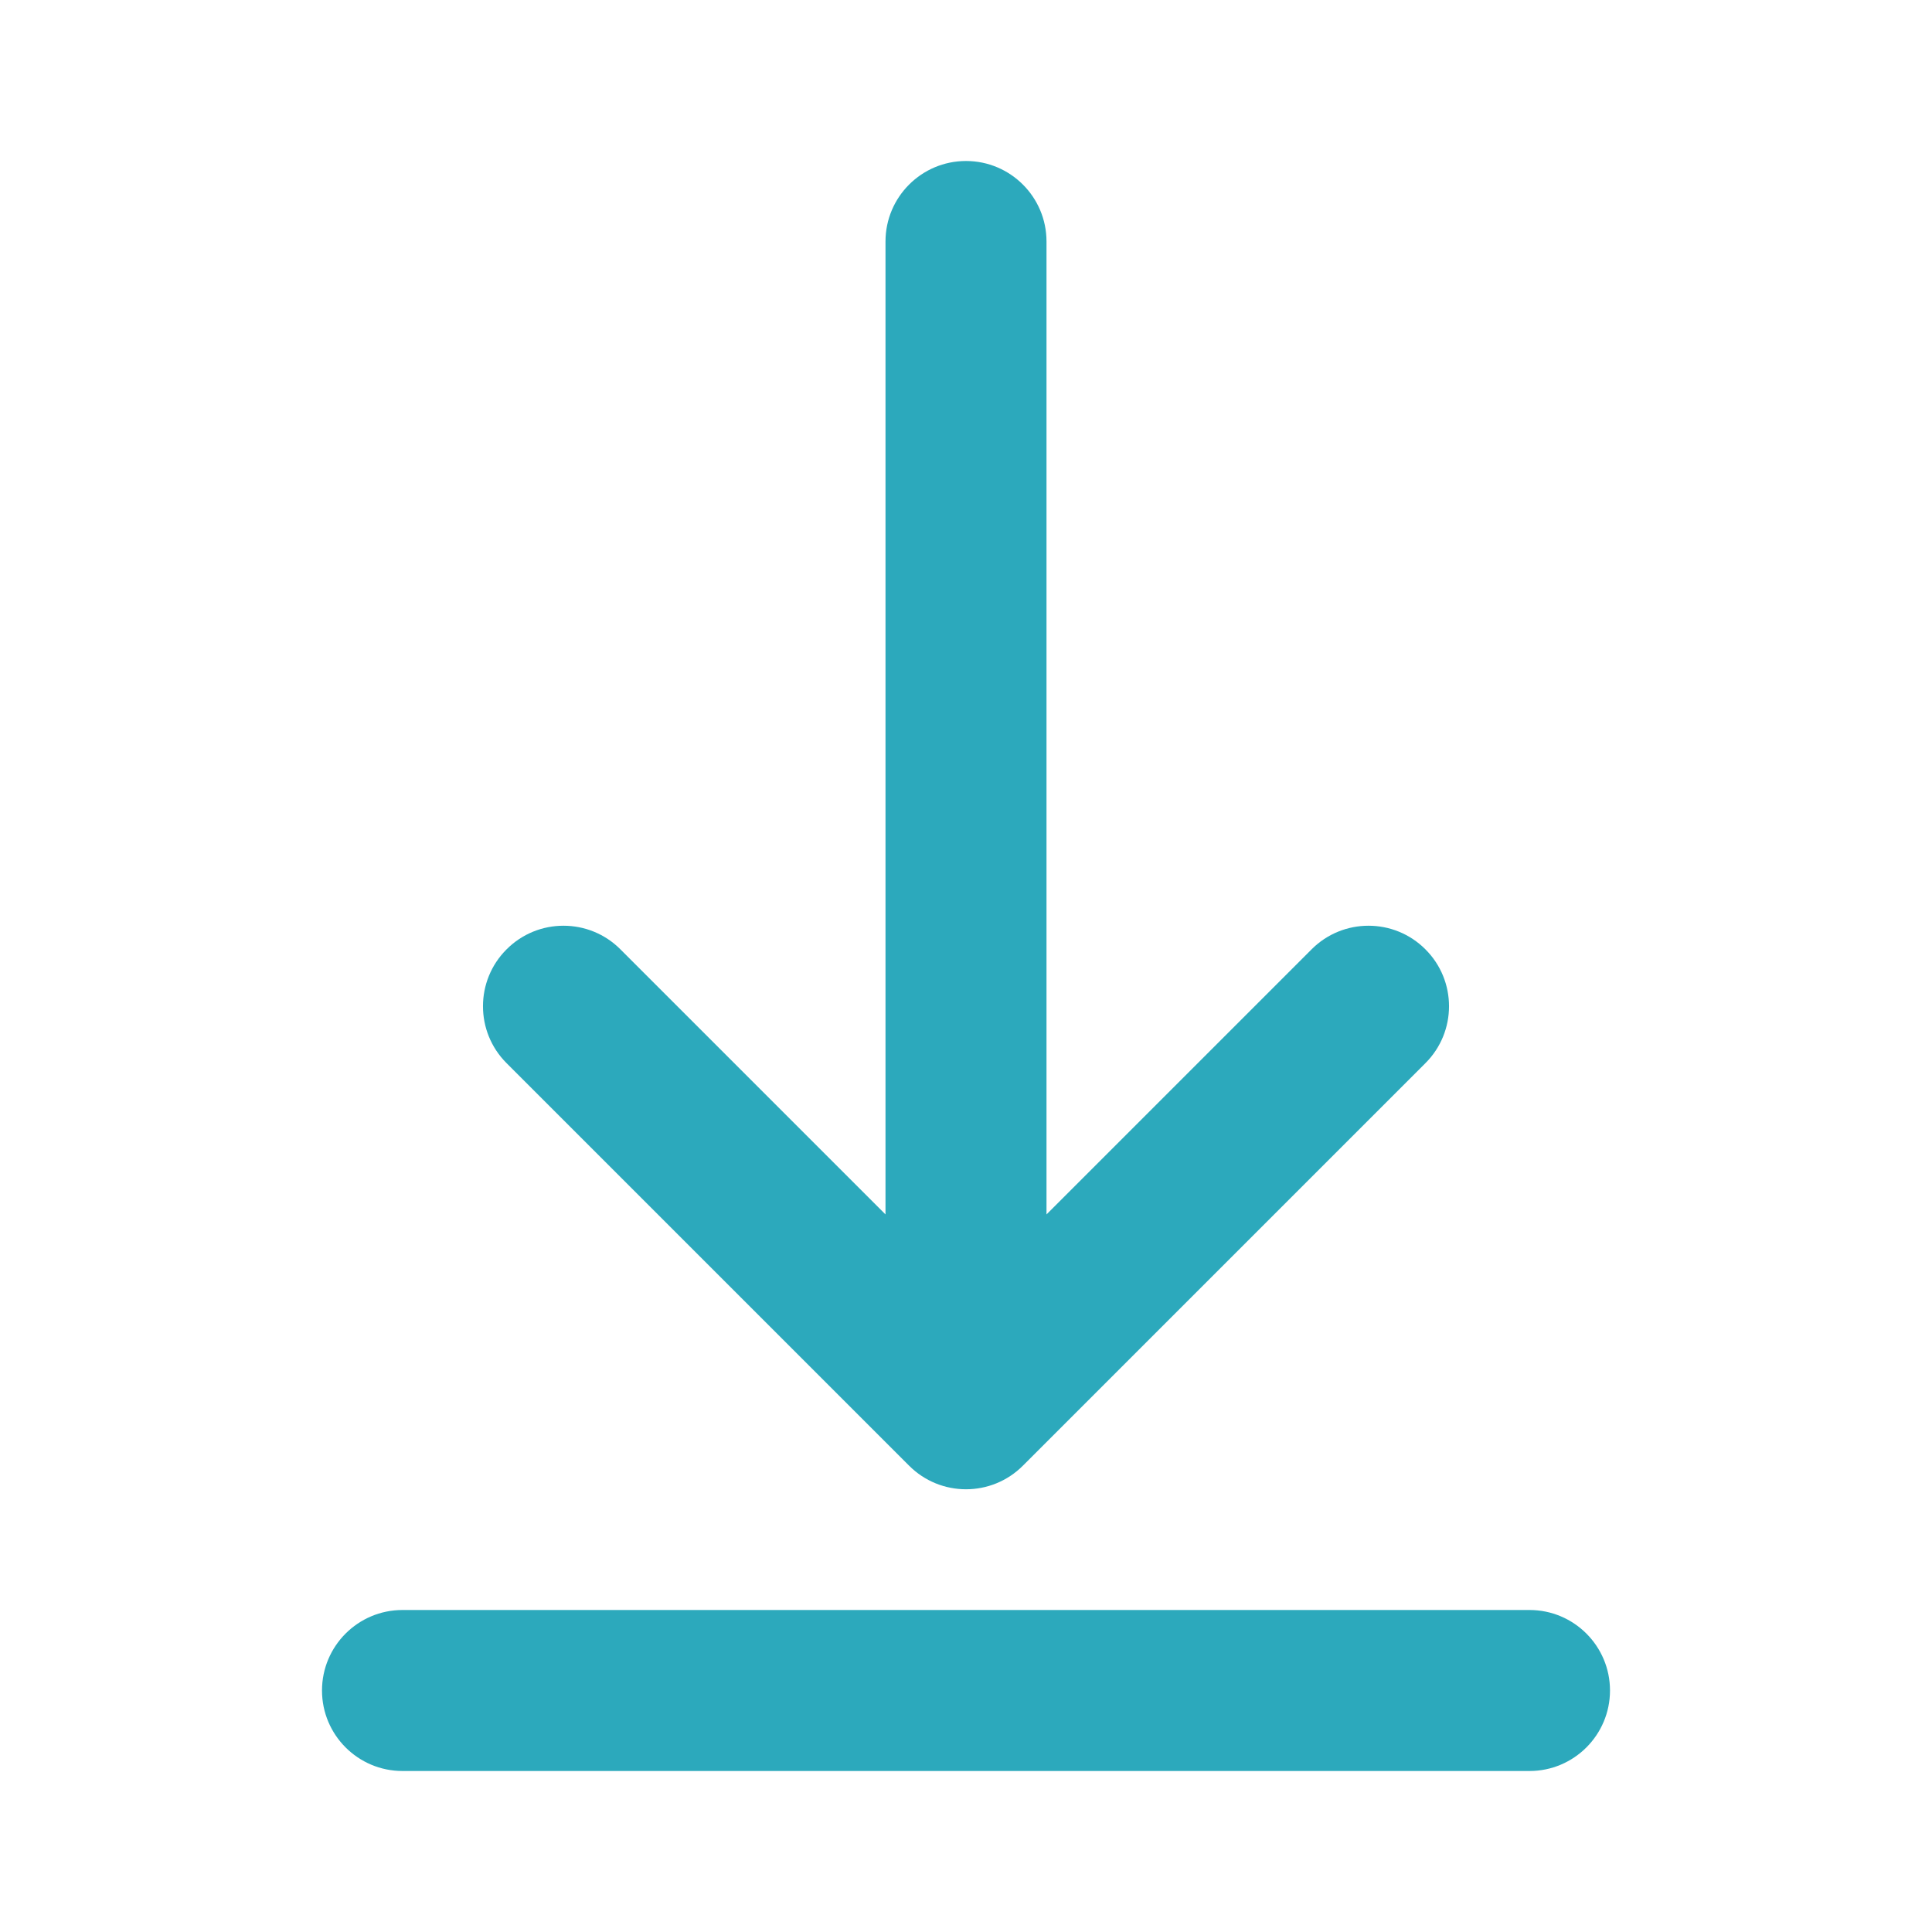
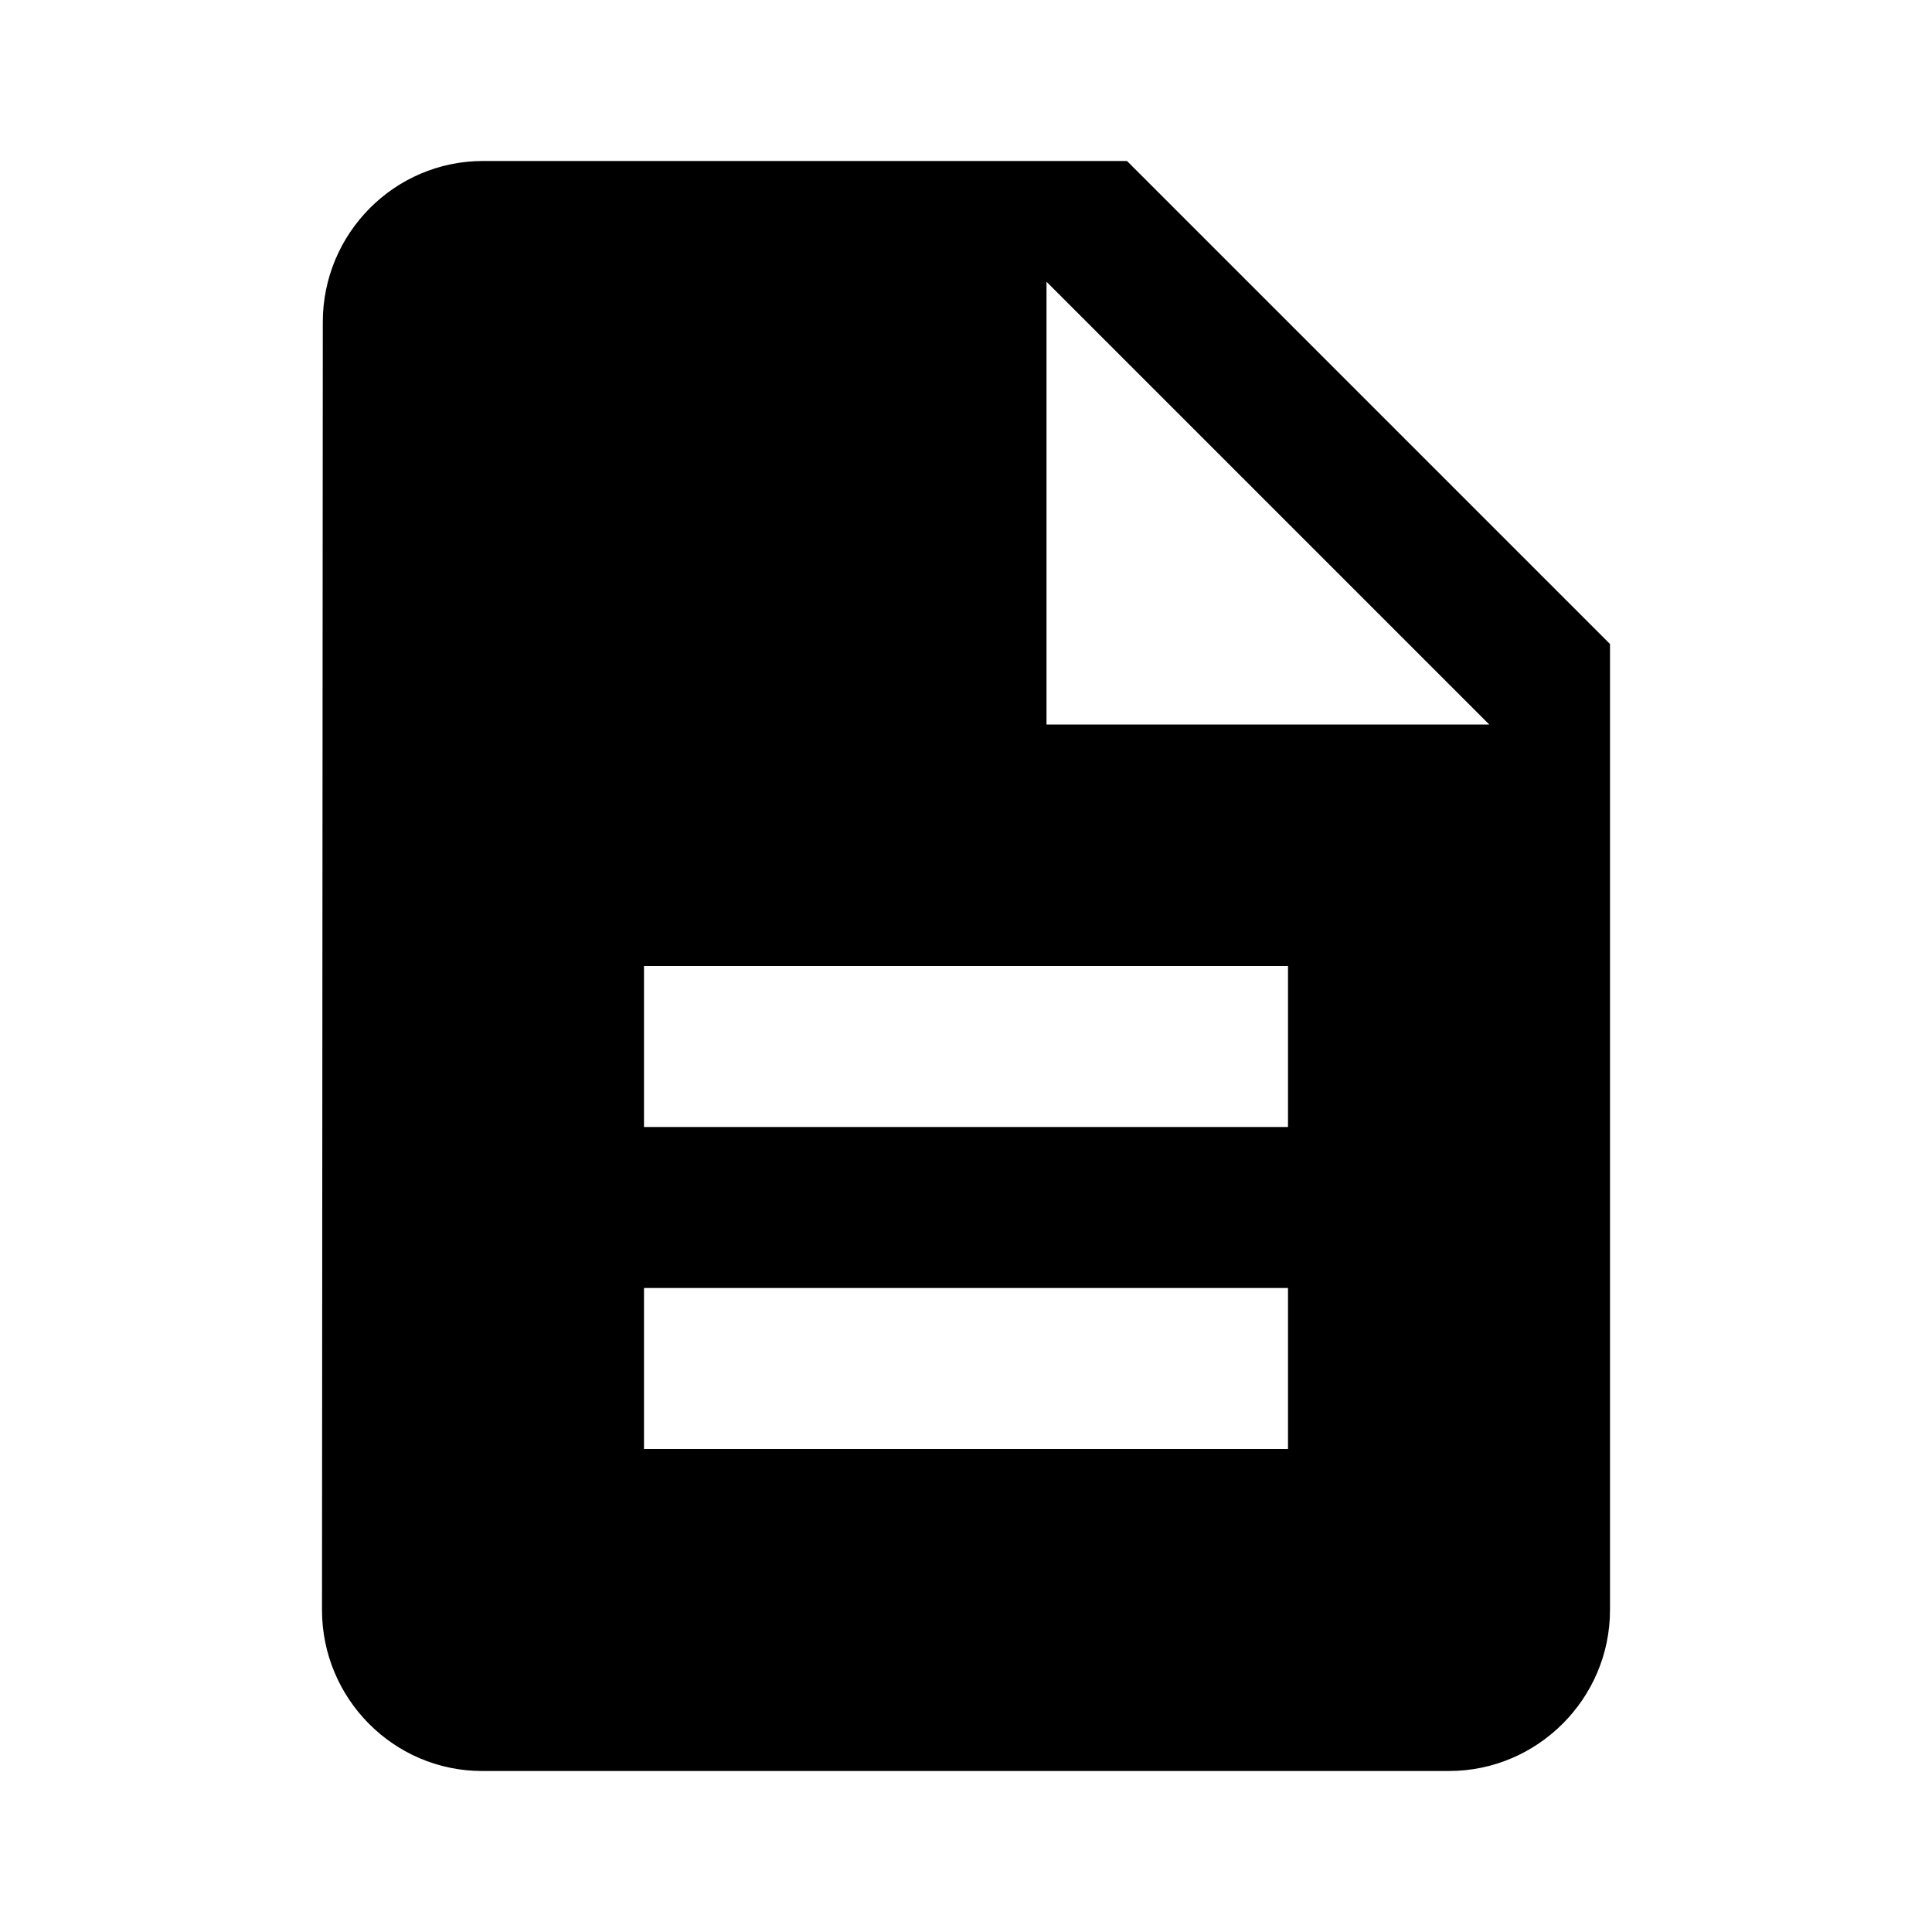
- <svg xmlns="http://www.w3.org/2000/svg" width="24" height="24" viewBox="0 0 24 24" fill="#2ca9bc">
-   <path d="M13 3C13 2.448 12.552 2 12 2C11.448 2 11 2.448 11 3V15.086L7.707 11.793C7.317 11.402 6.683 11.402 6.293 11.793C5.902 12.183 5.902 12.817 6.293 13.207L11.293 18.207C11.683 18.598 12.317 18.598 12.707 18.207L17.707 13.207C18.098 12.817 18.098 12.183 17.707 11.793C17.317 11.402 16.683 11.402 16.293 11.793L13 15.086V3ZM5 20C4.448 20 4 20.448 4 21C4 21.552 4.448 22 5 22H19C19.552 22 20 21.552 20 21C20 20.448 19.552 20 19 20H5Z" fill="#2ca9bc" />
+ <svg xmlns="http://www.w3.org/2000/svg" width="24" height="24" viewBox="0 0 24 24">
+   <path d="M14 2H6c-1.1 0-1.99.9-1.99 2L4 20c0 1.1.89 2 1.99 2H18c1.1 0 2-.9 2-2V8l-6-6zm2 16H8v-2h8v2zm0-4H8v-2h8v2zm-3-5V3.5L18.5 9H13z" />
</svg>
